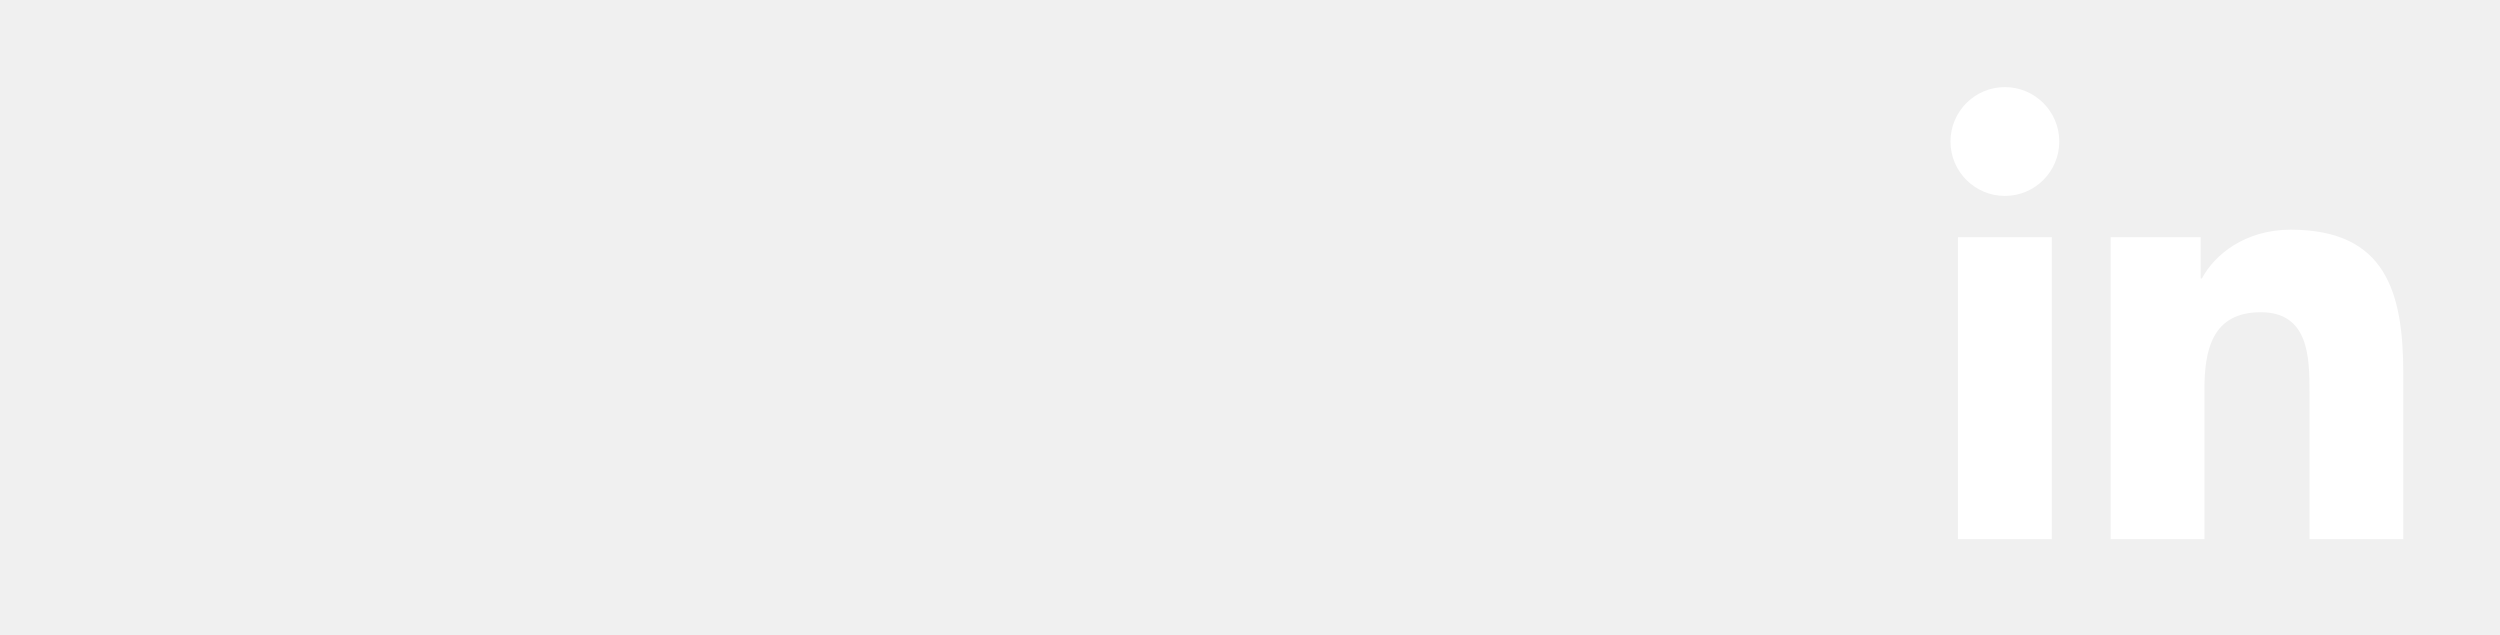
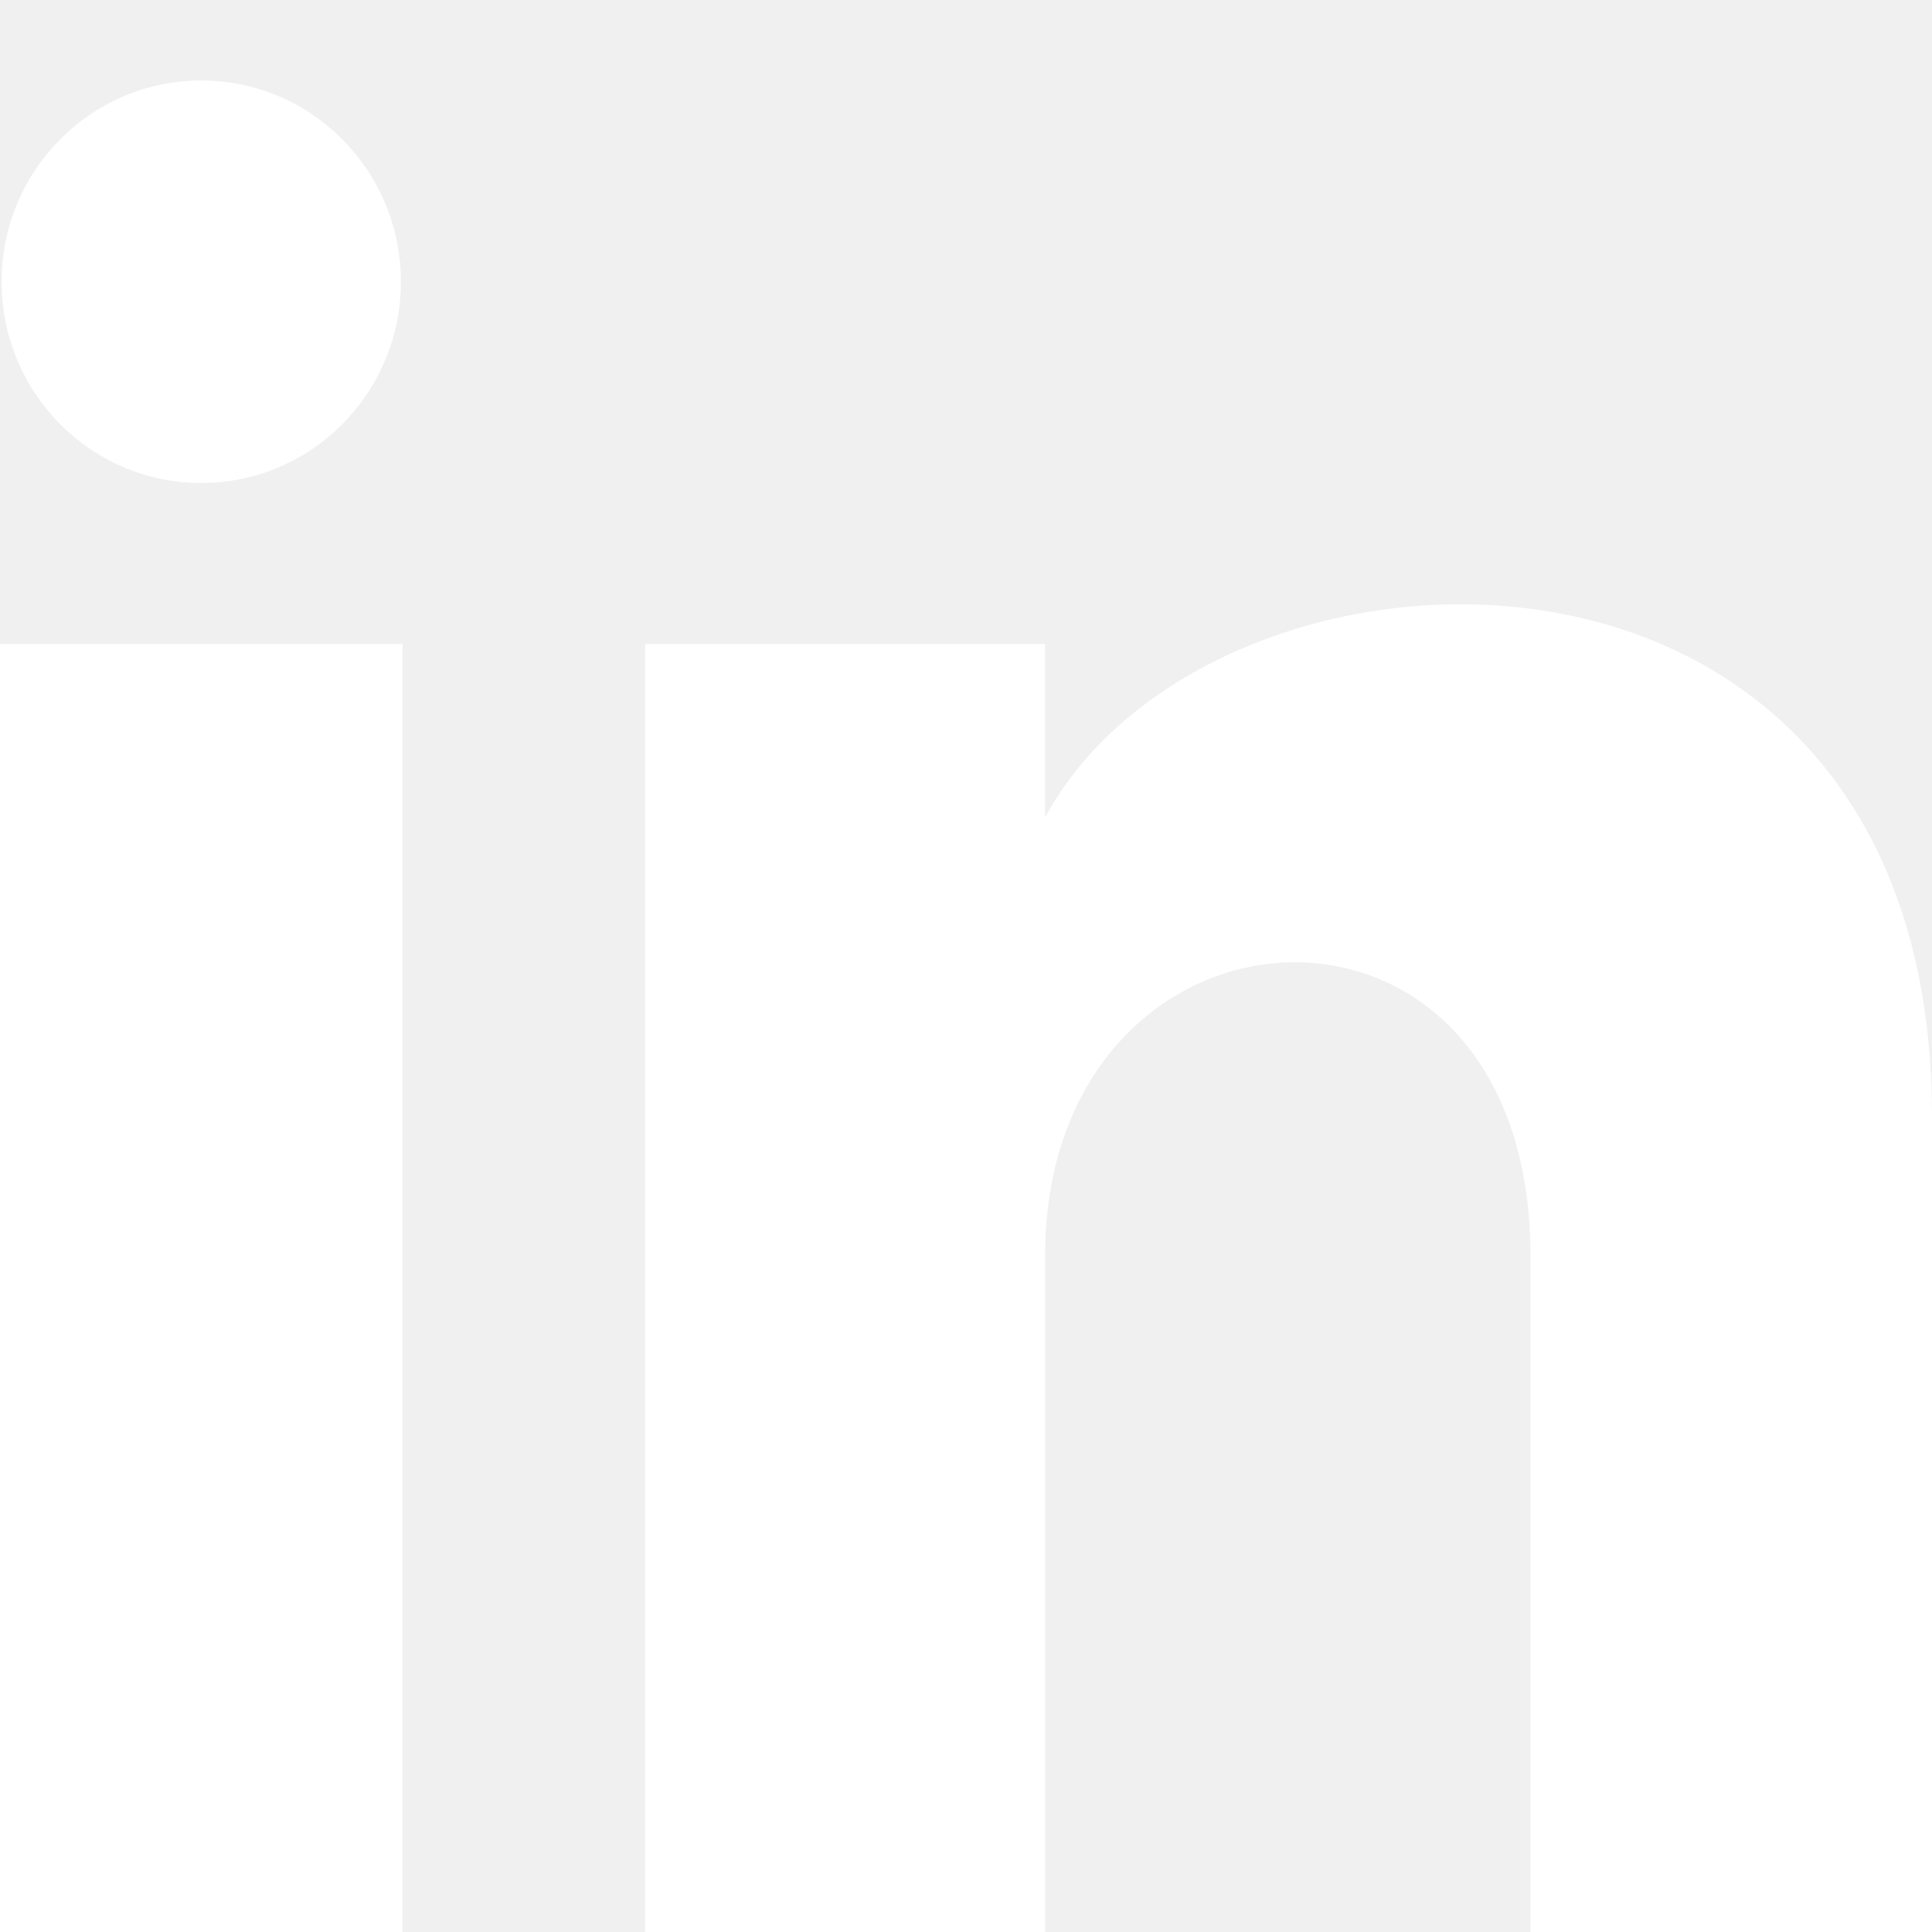
- <svg xmlns="http://www.w3.org/2000/svg" width="512px" height="130px" viewBox="0 0 512 130" version="1.1" preserveAspectRatio="xMidYMid">
-   <g>
-     <path d="M410.603,17.839 C416.749,17.839 421.741,22.832 421.741,28.979 C421.741,35.13 416.749,40.125 410.603,40.125 C404.445,40.125 399.459,35.13 399.459,28.979 C399.459,22.832 404.445,17.839 410.603,17.839 L410.603,17.839 Z M400.99,48.578 L420.209,48.578 L420.209,110.415 L400.99,110.415 L400.99,48.578 Z" fill="#FFFFFF" />
-     <path d="M432.263,48.578 L450.699,48.578 L450.699,57.026 L450.955,57.026 C453.52,52.166 459.789,47.039 469.139,47.039 C488.6,47.039 492.193,59.846 492.193,76.496 L492.193,110.415 L472.988,110.415 L472.988,80.344 C472.988,73.169 472.856,63.946 463.001,63.946 C452.999,63.946 451.468,71.758 451.468,79.824 L451.468,110.415 L432.263,110.415 L432.263,48.578" fill="#FFFFFF" />
-   </g>
+ <svg xmlns="http://www.w3.org/2000/svg" width="24" height="24" viewBox="0 0 24 24">
+   <path fill="#fff" d="M4.98 3.5c0 1.381-1.11 2.5-2.48 2.5s-2.48-1.119-2.48-2.5c0-1.38 1.11-2.5 2.48-2.5s2.48 1.12 2.48 2.5zm.02 4.5h-5v16h5v-16zm7.982 0h-4.968v16h4.969v-8.399c0-4.67 6.029-5.052 6.029 0v8.399h4.988v-10.131c0-7.88-8.922-7.593-11.018-3.714v-2.155z" />
</svg>
